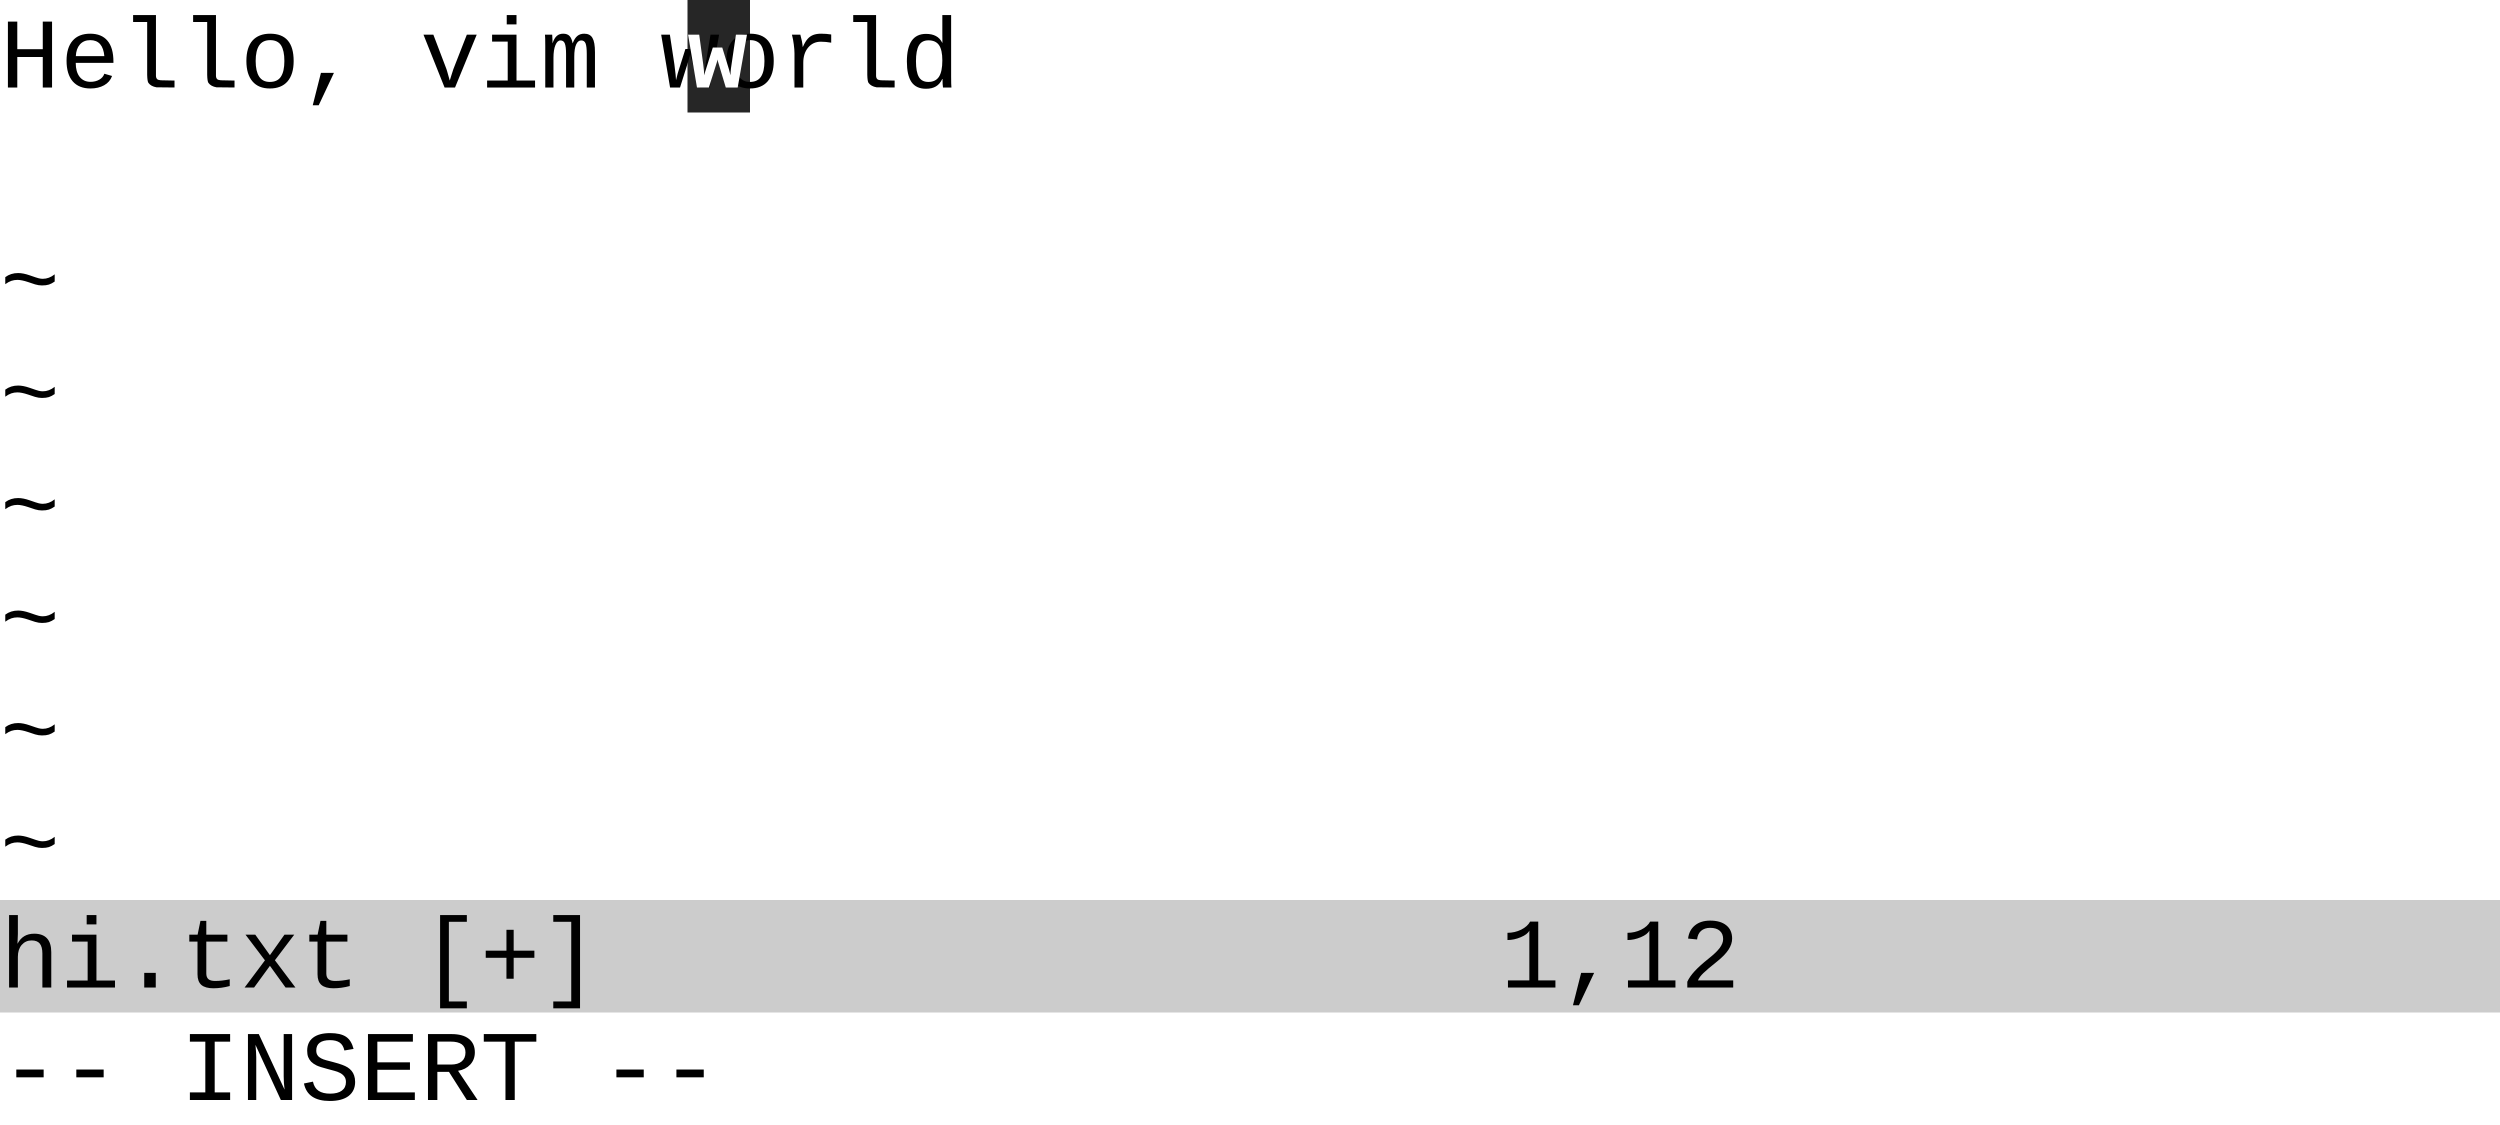
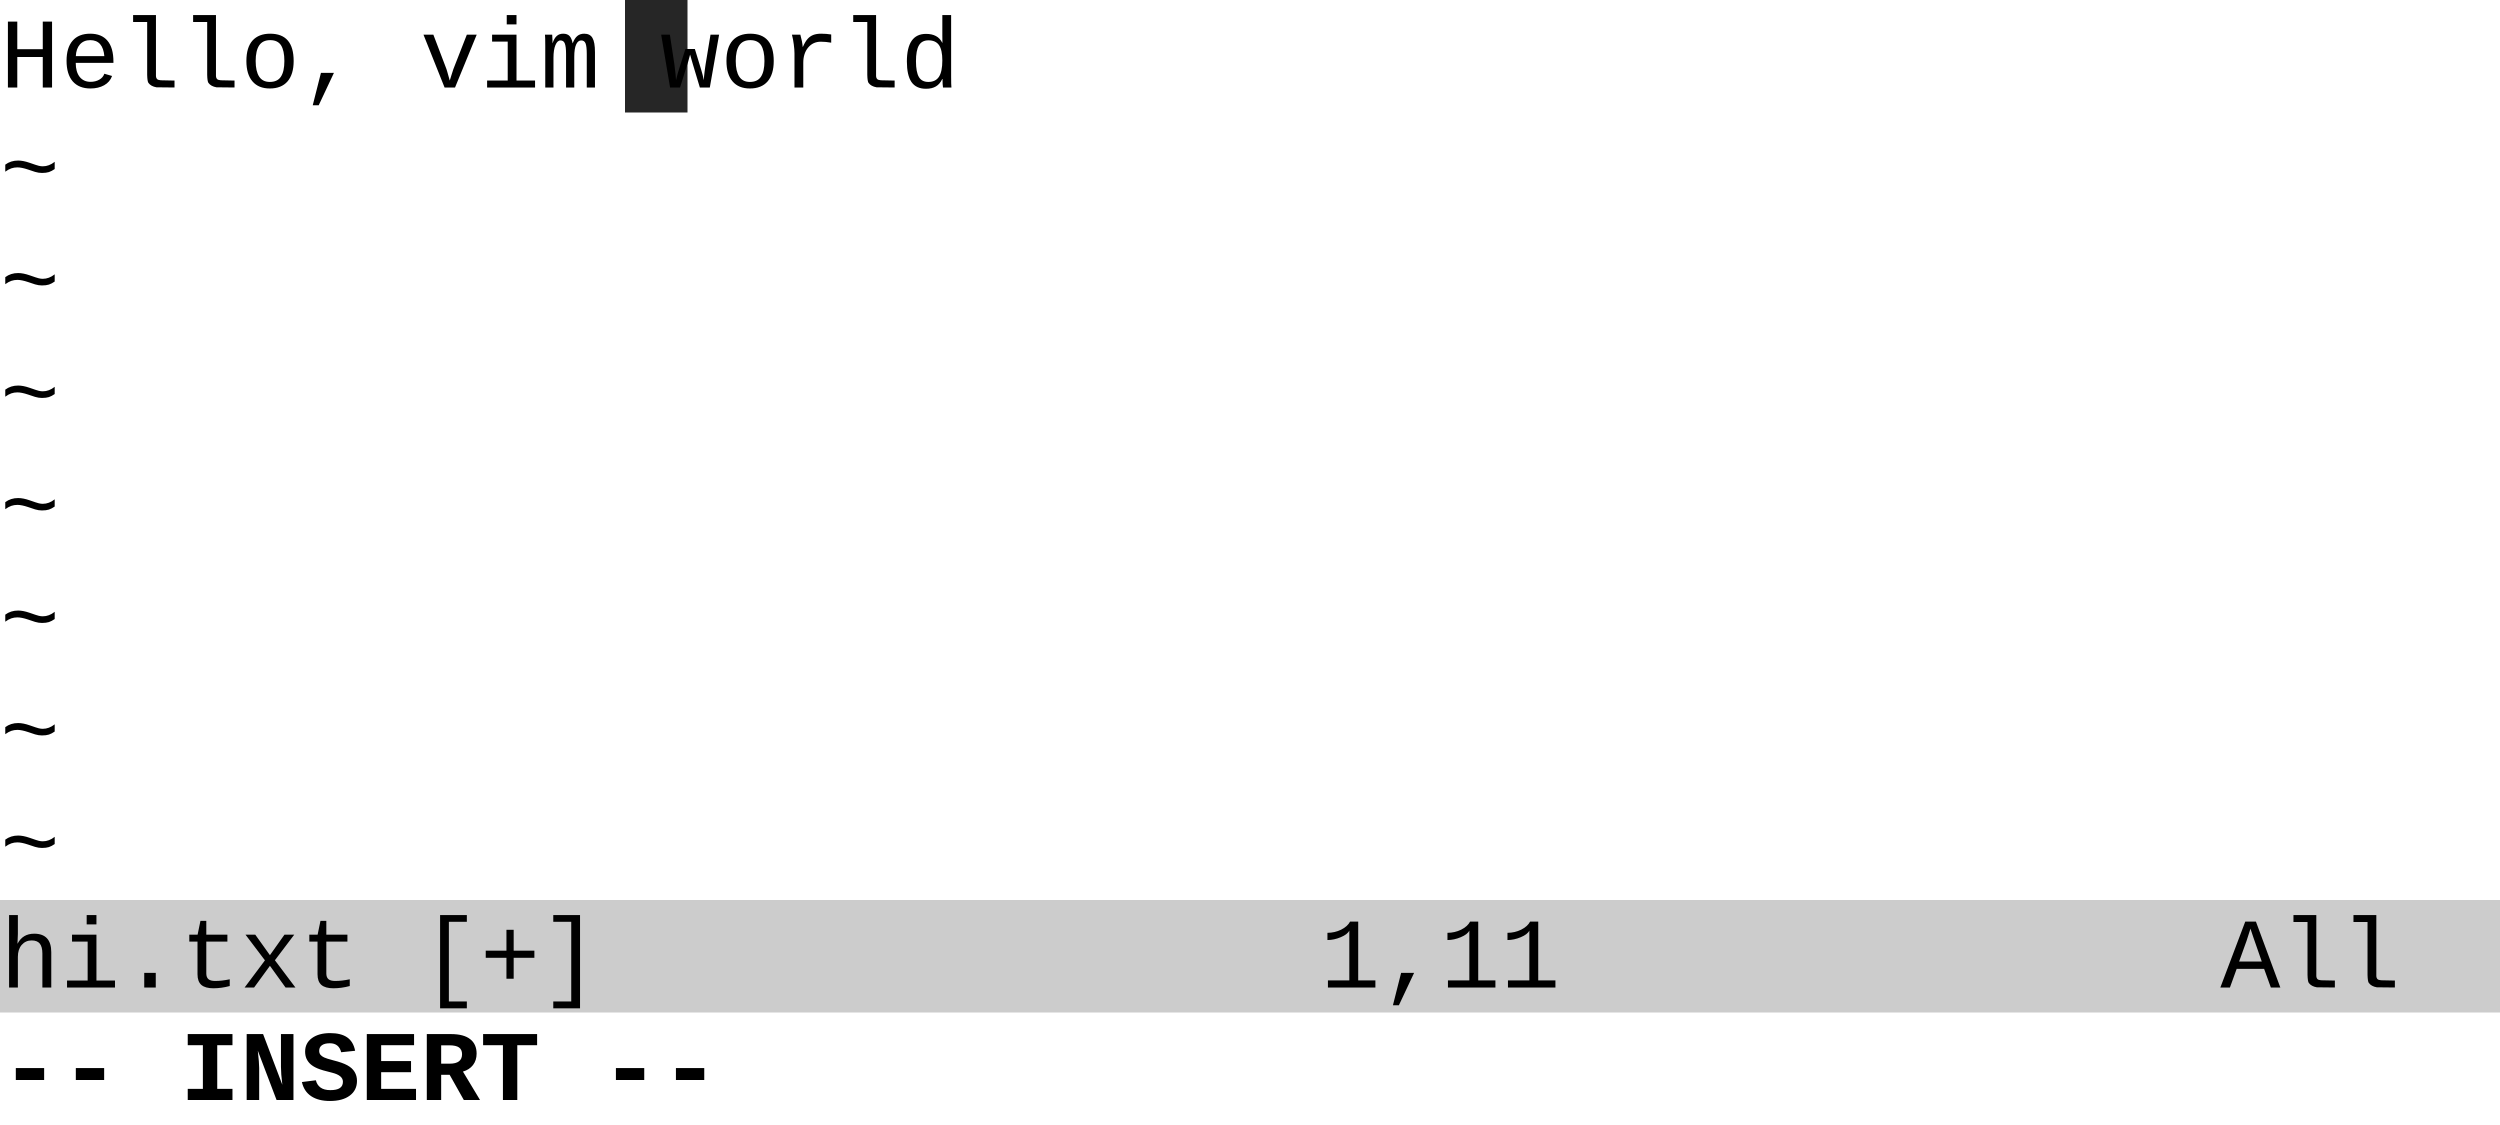
<svg xmlns="http://www.w3.org/2000/svg" viewBox="0 0 400 180" font-family="'Cascadia Code','Consolas','Courier New',monospace" font-size="16" xml:space="preserve" data-vimfu-theme="bw">
  <defs>
    <style>
      .bg0 { fill: #ffffff; }
      .bg1 { fill: #cccccc; }
      .fg0 { fill: #000000; }
      .fg1 { fill: #000000; }
      .fg2 { fill: #000000; }
+       .fg3 { fill: #000000; }
      .cursor { fill: #000000; opacity: 0.85; }
      .cursor-text { fill: #ffffff; font-weight: bold; }
  </style>
  </defs>
  <g class="backgrounds">
    <rect class="bg0" width="400" height="180" />
    <rect class="bg1" x="0" y="144" width="400" height="18" />
  </g>
  <g class="foreground">
    <text y="14">
      <tspan class="fg0" x="0 10 20 30 40 50 60 70 80 90 100 110 120 130 140 150" xml:space="preserve">Hello, vim world</tspan>
    </text>
+     <text y="32">
+       <tspan class="fg1" x="0" xml:space="preserve">~</tspan>
+     </text>
    <text y="50">
-       <tspan class="fg2" x="0" xml:space="preserve">~</tspan>
+       <tspan class="fg1" x="0" xml:space="preserve">~</tspan>
    </text>
    <text y="68">
-       <tspan class="fg2" x="0" xml:space="preserve">~</tspan>
+       <tspan class="fg1" x="0" xml:space="preserve">~</tspan>
    </text>
    <text y="86">
-       <tspan class="fg2" x="0" xml:space="preserve">~</tspan>
+       <tspan class="fg1" x="0" xml:space="preserve">~</tspan>
    </text>
    <text y="104">
-       <tspan class="fg2" x="0" xml:space="preserve">~</tspan>
+       <tspan class="fg1" x="0" xml:space="preserve">~</tspan>
    </text>
    <text y="122">
-       <tspan class="fg2" x="0" xml:space="preserve">~</tspan>
+       <tspan class="fg1" x="0" xml:space="preserve">~</tspan>
    </text>
    <text y="140">
-       <tspan class="fg2" x="0" xml:space="preserve">~</tspan>
+       <tspan class="fg1" x="0" xml:space="preserve">~</tspan>
    </text>
    <text y="158">
-       <tspan class="fg1" x="0 10 20 30 40 50 60 70 80 90 100 110 120 130 140 150 160 170 180 190 200 210 220 230 240 250 260 270 280" xml:space="preserve">hi.txt [+]               1,12</tspan>
+       <tspan class="fg2" x="0 10 20 30 40 50 60 70 80 90 100 110 120 130 140 150 160 170 180 190 200 210 220 230 240 250 260 270 280 290 300 310 320 330 340 350 360 370 380 390" xml:space="preserve">hi.txt [+]            1,11           All</tspan>
    </text>
    <text y="176">
-       <tspan class="fg0" x="0 10 20 30 40 50 60 70 80 90 100 110" xml:space="preserve">-- INSERT --</tspan>
+       <tspan class="fg3" x="0 10 20 30 40 50 60 70 80 90 100 110" xml:space="preserve" font-weight="bold">-- INSERT --</tspan>
    </text>
  </g>
  <g class="cursors">
-     <rect class="cursor" x="110" y="0" width="10" height="18" />
-     <text class="cursor-text" x="110" y="14">w</text>
+     <rect class="cursor" x="100" y="0" width="10" height="18" />
+     <text class="cursor-text" x="100" y="14"> </text>
  </g>
</svg>
